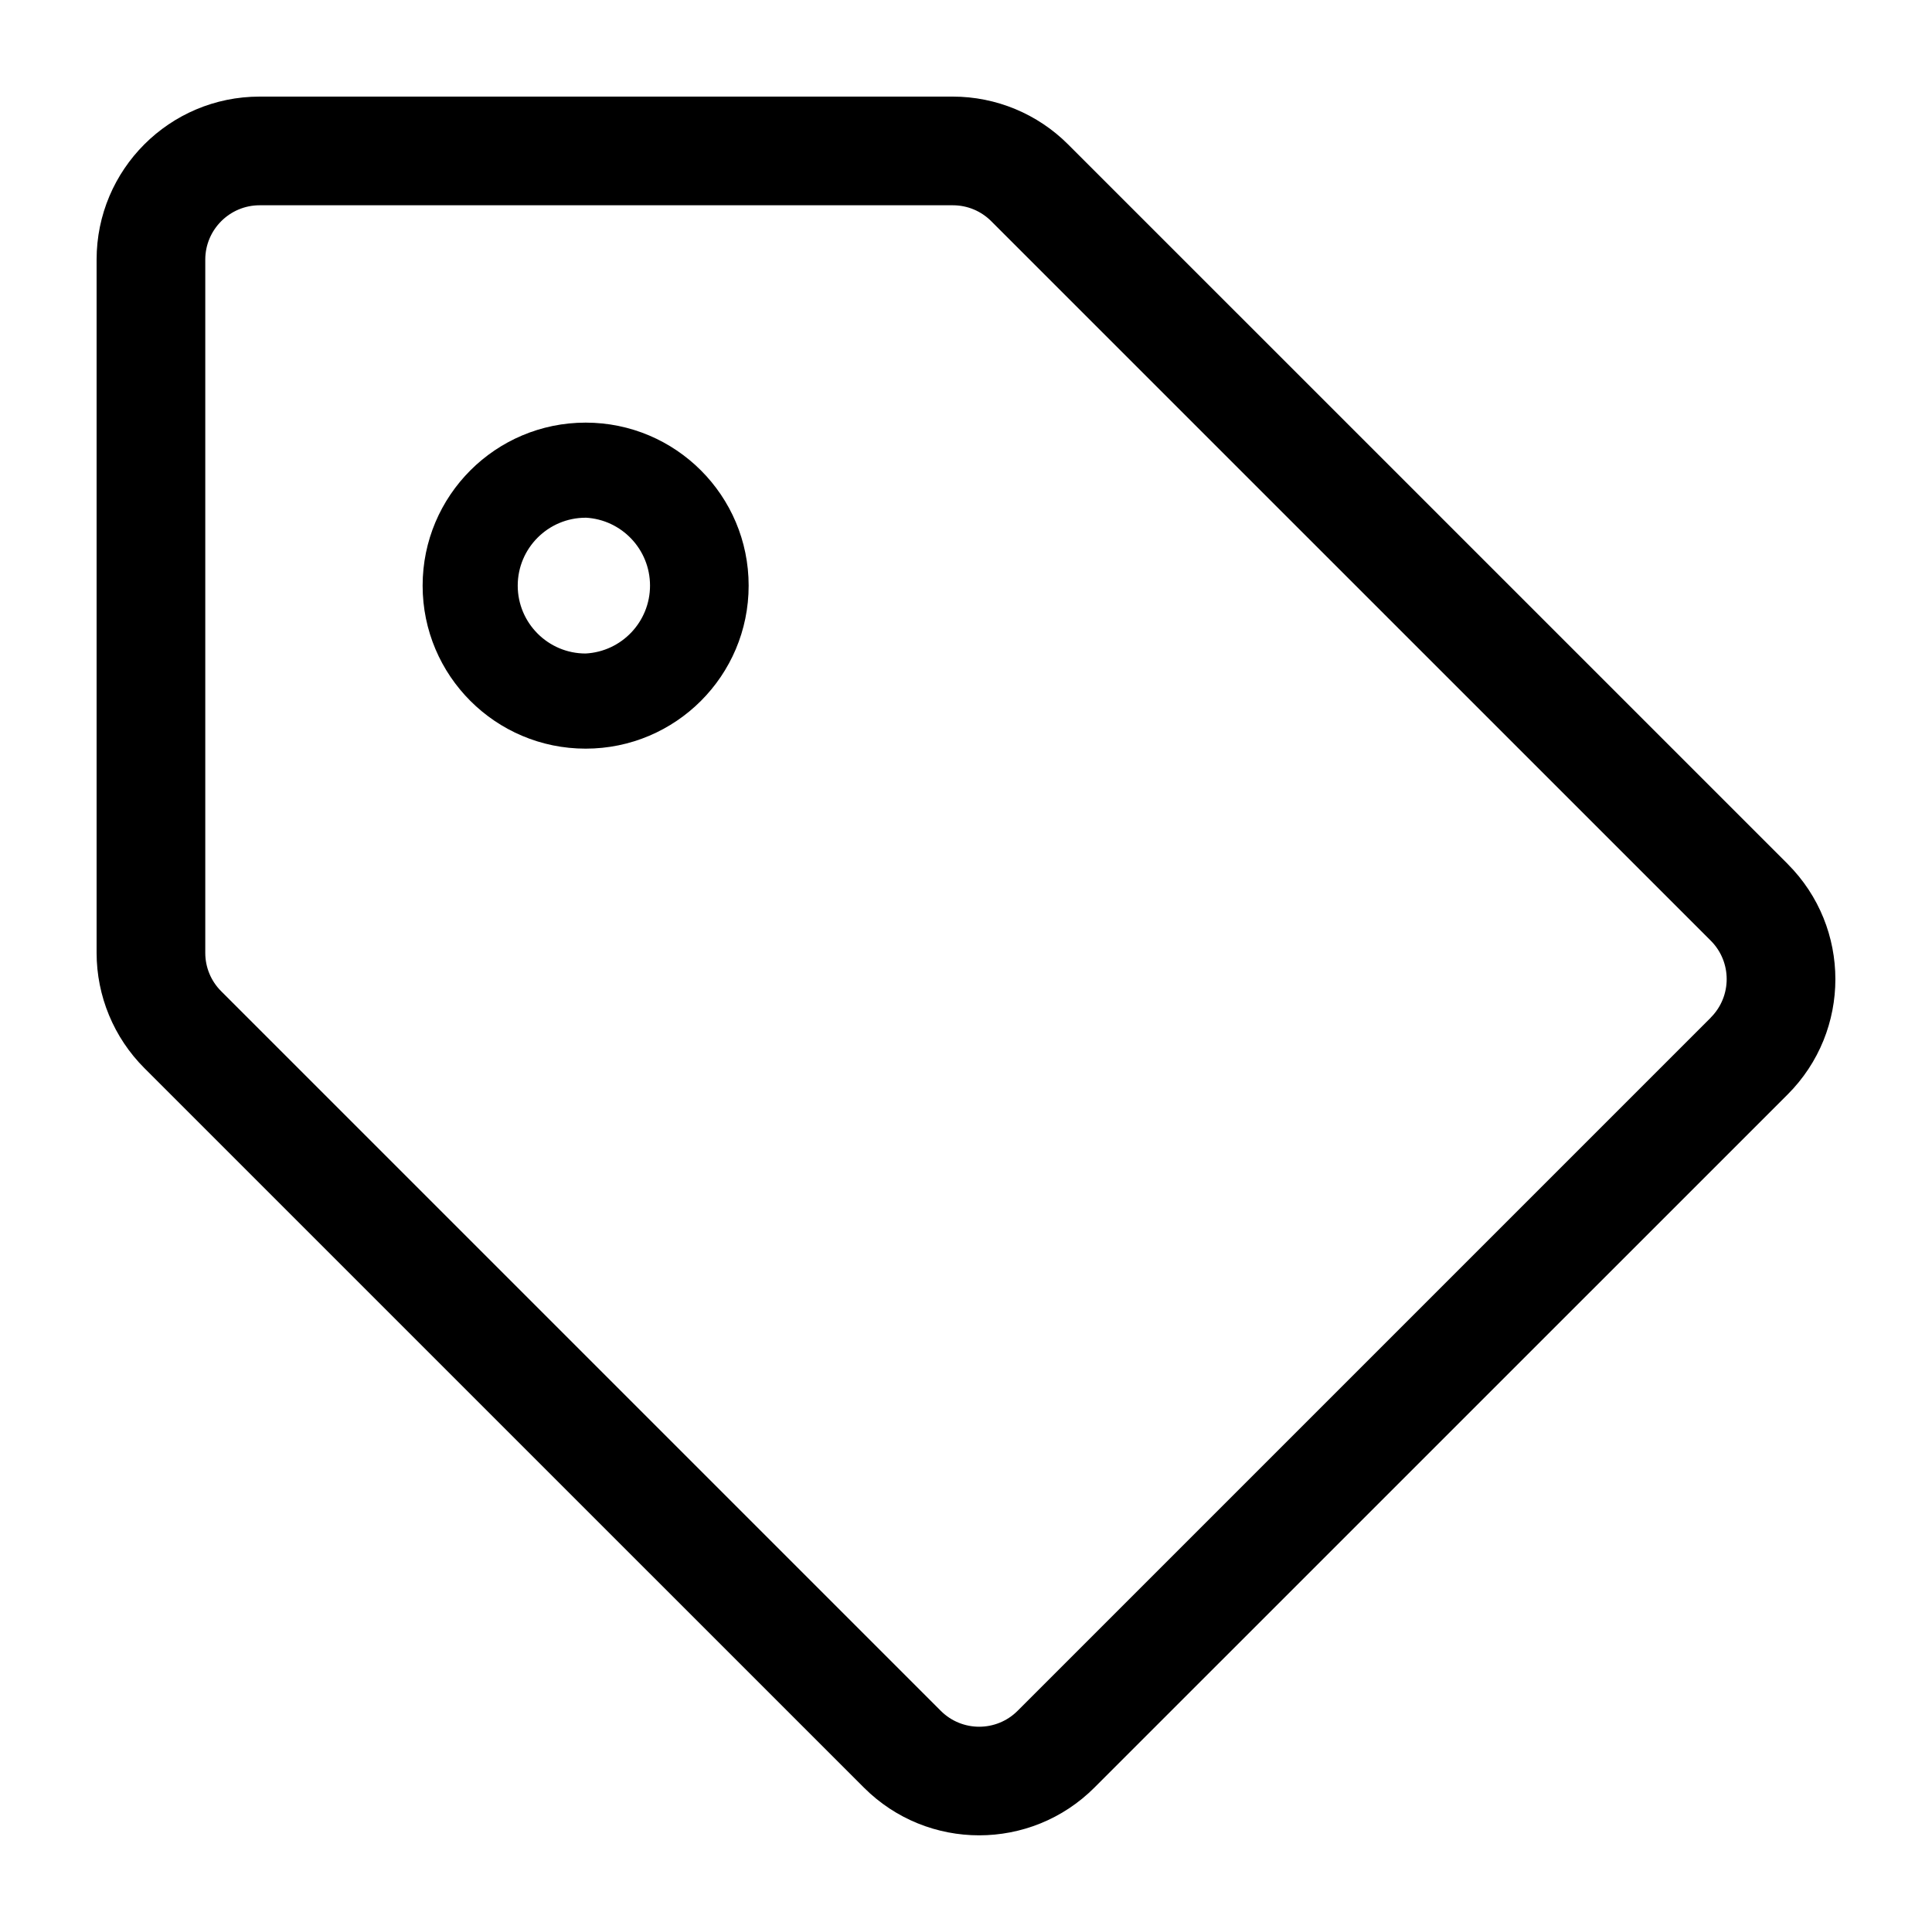
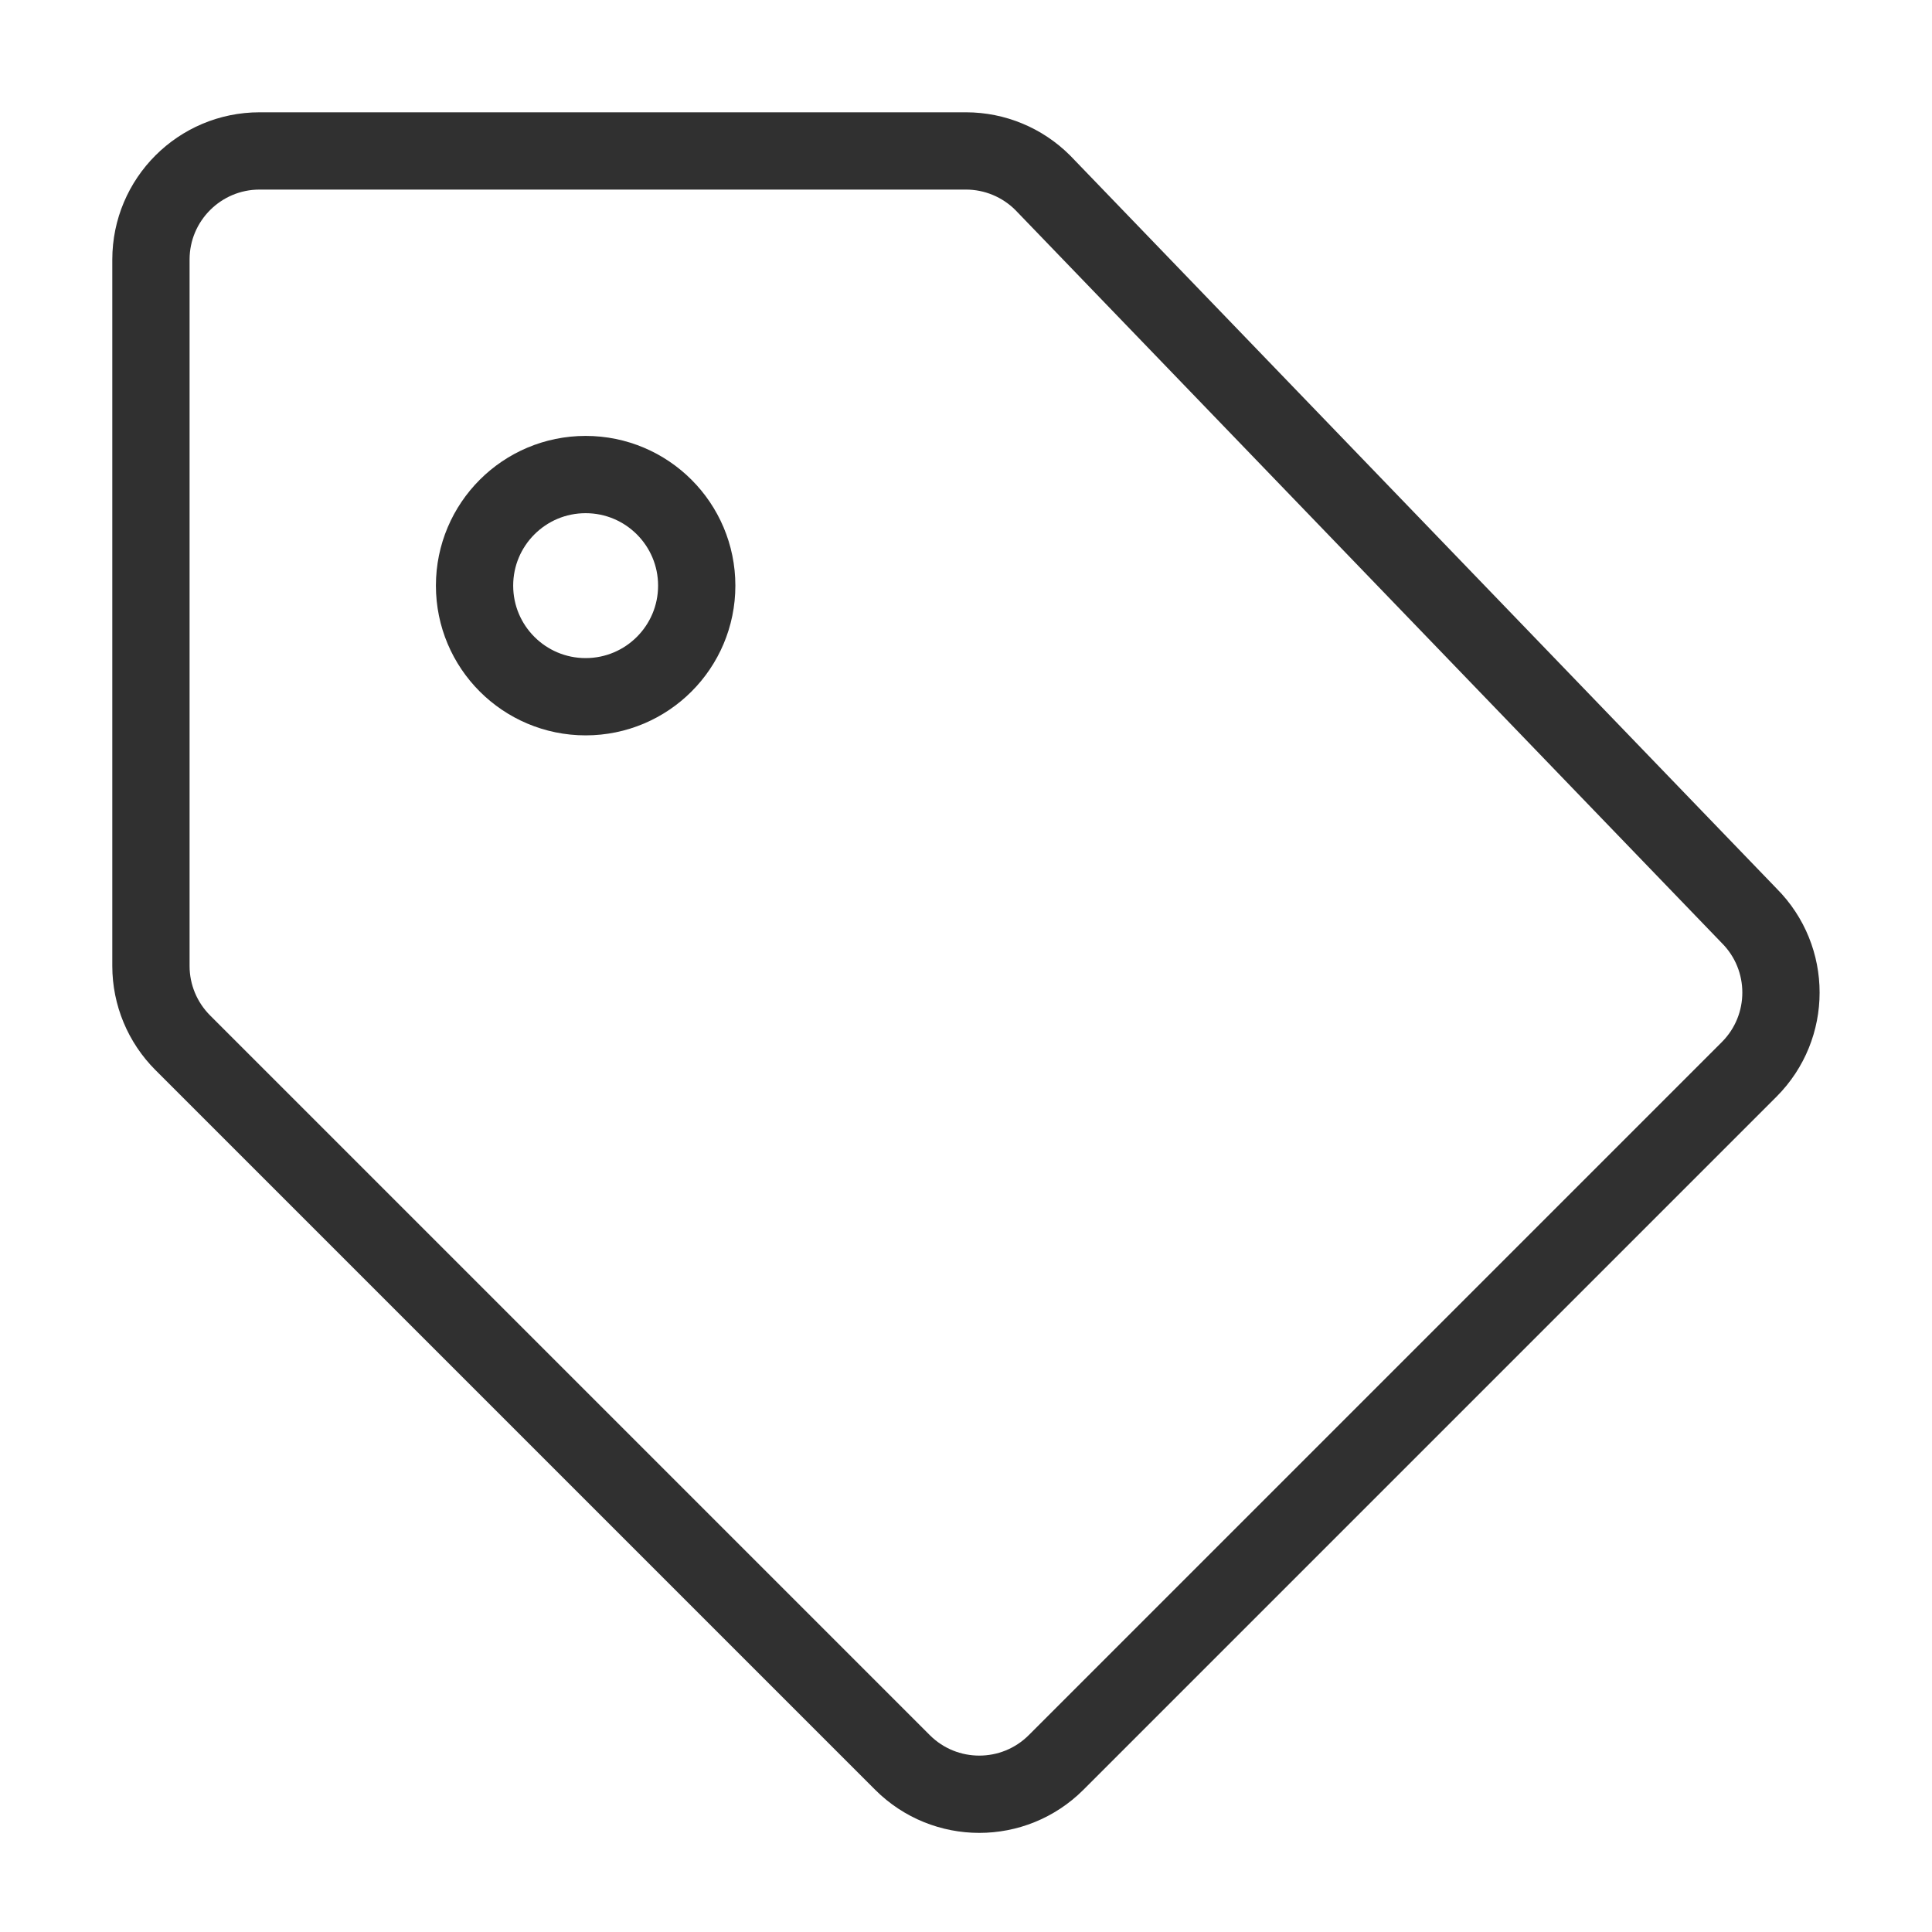
- <svg xmlns="http://www.w3.org/2000/svg" width="1em" height="1em" viewBox="0 0 40 40">
-   <path d="M37.011 17.886L22.114 2.99A3.375 3.375 0 0 0 19.727 2H5.375A3.375 3.375 0 0 0 2 5.375v14.352c0 .895.356 1.754.989 2.387L17.886 37.01a3.375 3.375 0 0 0 4.773 0L37.011 22.66a3.375 3.375 0 0 0 0-4.773zm-1.59 3.182L21.068 35.421a1.125 1.125 0 0 1-1.59 0L4.579 20.522a1.118 1.118 0 0 1-.329-.795V5.375c0-.62.505-1.125 1.125-1.125h14.352c.3 0 .583.117.796.33L35.42 19.476a1.126 1.126 0 0 1 0 1.591zm-23.296-10.35a1.408 1.408 0 0 1 0 2.812c-.775.001-1.406-.63-1.406-1.405s.63-1.406 1.406-1.406zm0-1.968a3.375 3.375 0 1 0 0 6.75 3.375 3.375 0 0 0 0-6.75z" fill="#000" fill-rule="nonzero" />
+ <svg xmlns="http://www.w3.org/2000/svg" width="1em" height="1em" viewBox="0 0 40 40" fill="none" stroke="#303030" stroke-width="1.6" stroke-linejoin="round">
+   <path d="M20 3.125H5.375a2.25 2.25 0 0 0-2.25 2.25V20c0 .6.24 1.17.66 1.59l14.9 14.9a2.25 2.25 0 0 0 3.18 0l14.35-14.35a2.25 2.25 0 0 0 0-3.18L21.59 3.785A2.25 2.25 0 0 0 20 3.125Z" />
+   <circle cx="12.125" cy="12.125" r="2.3" />
</svg>
